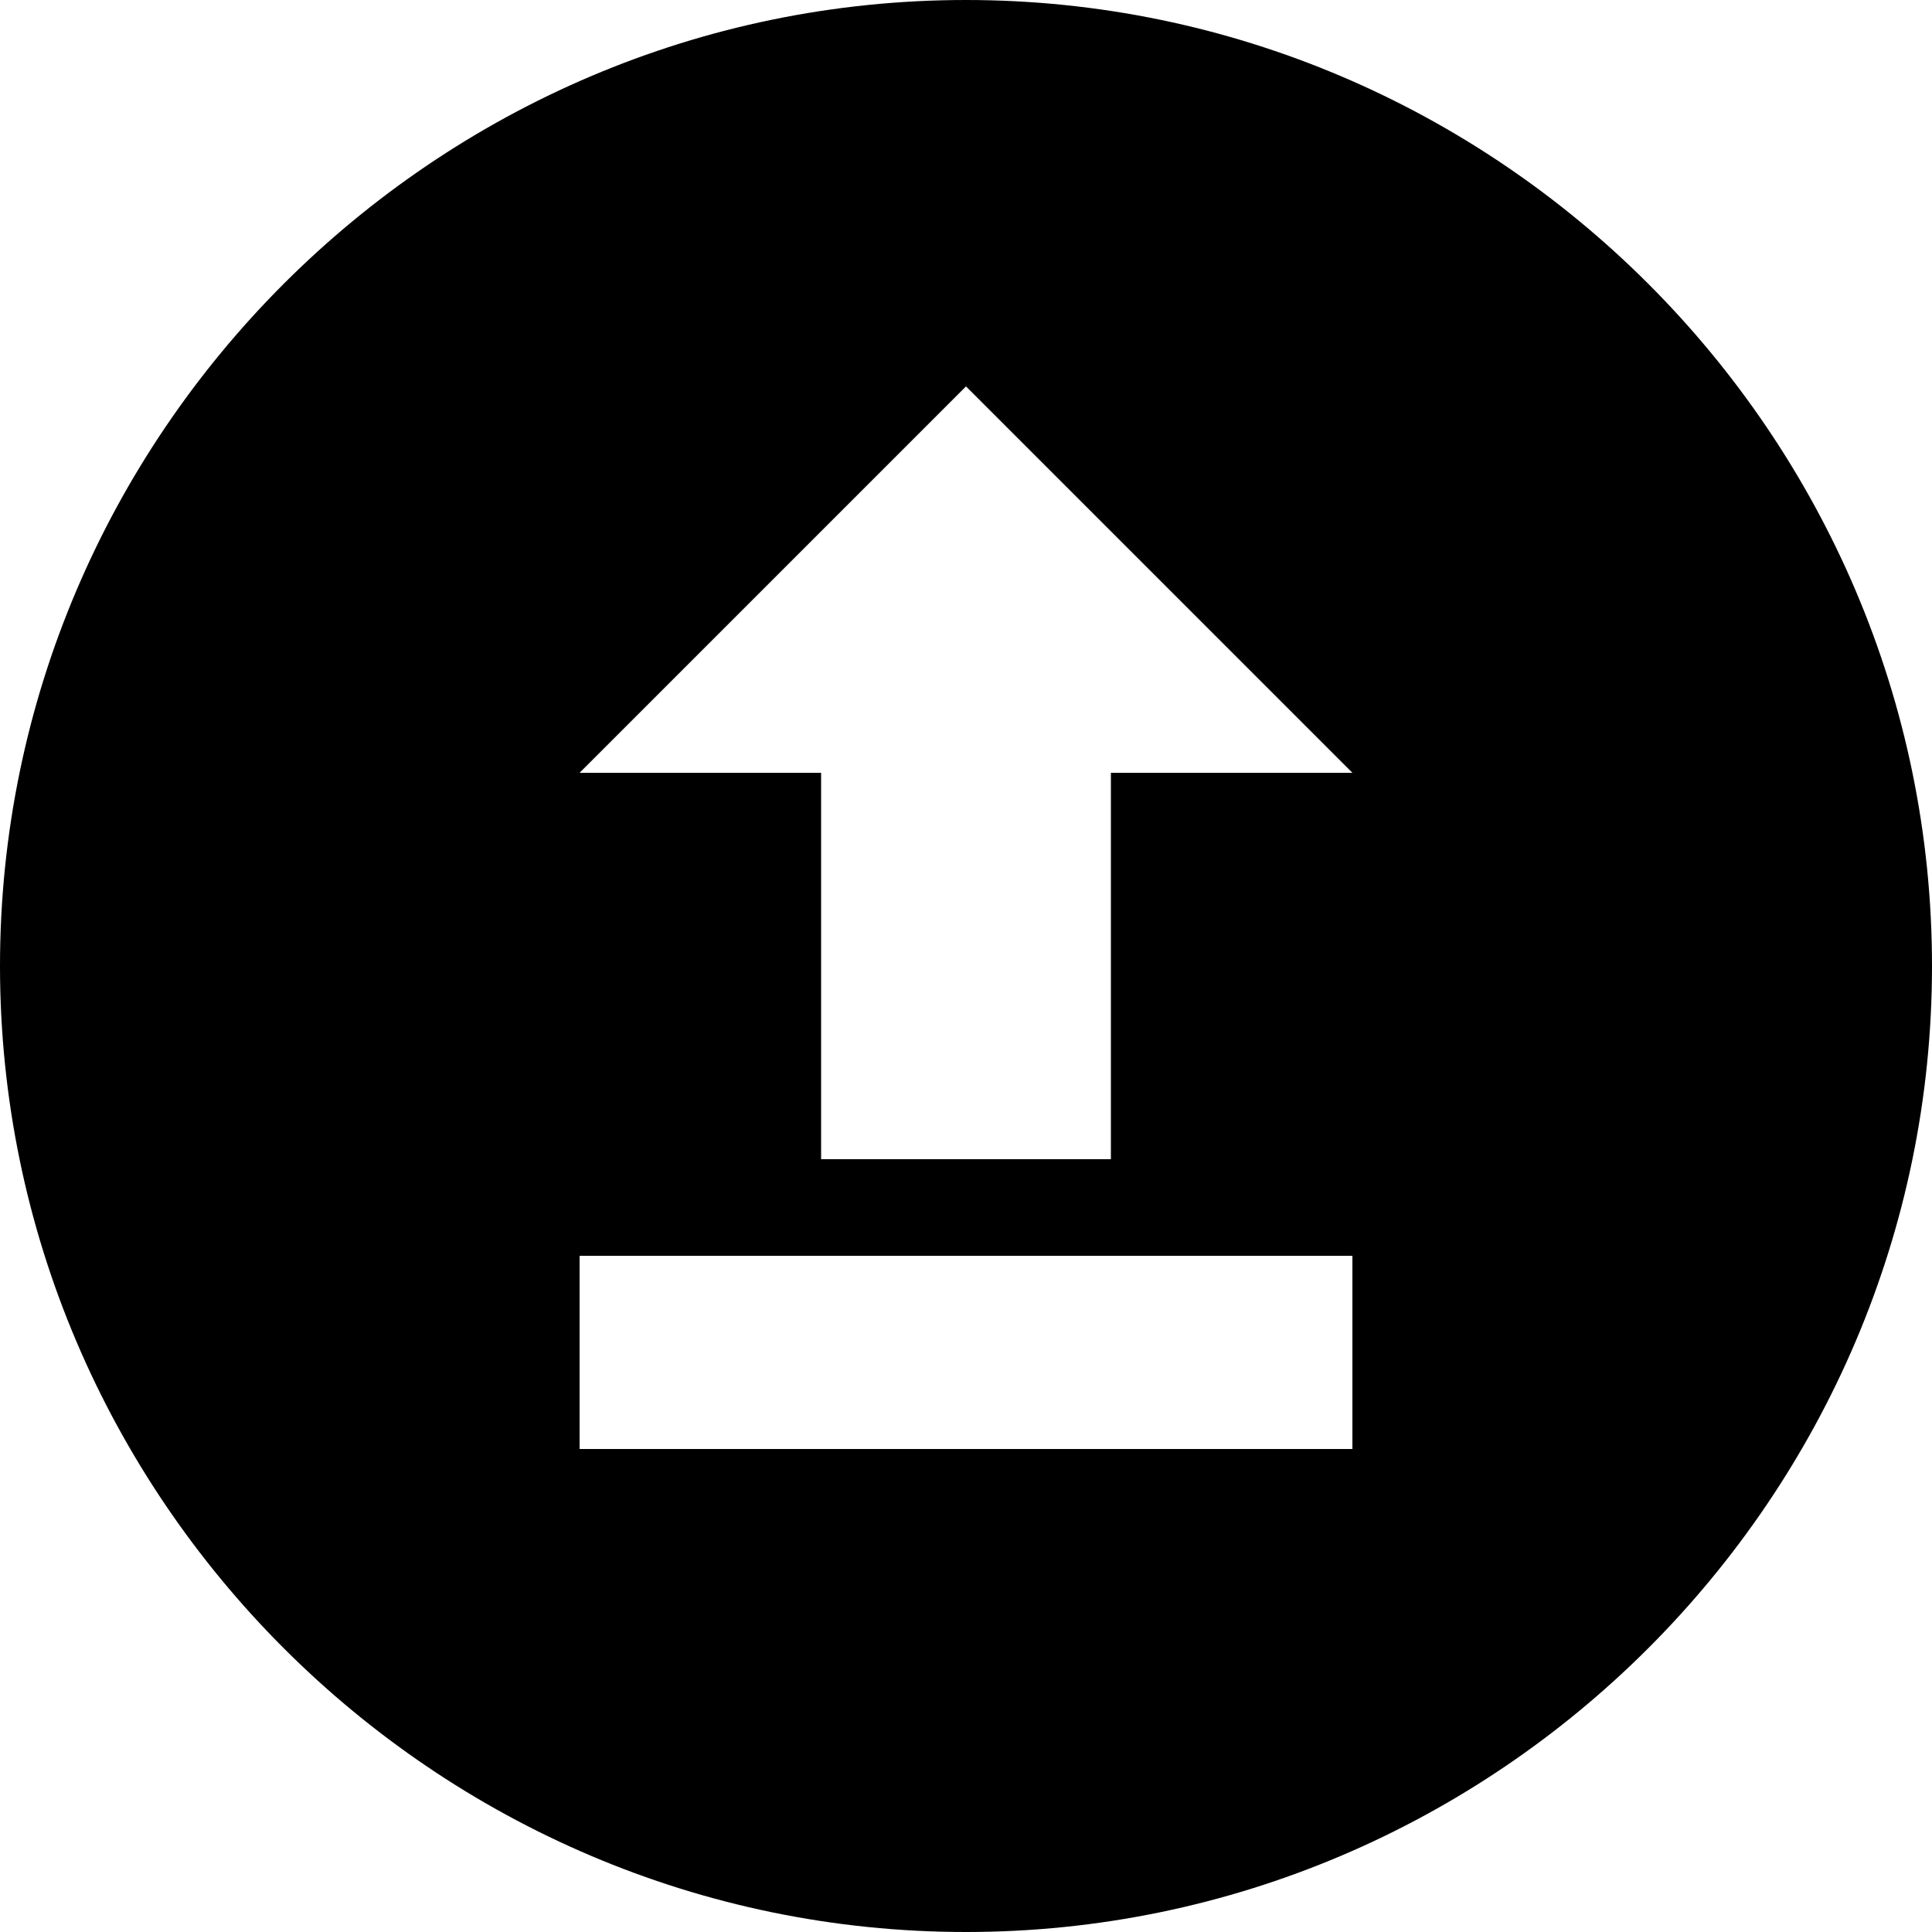
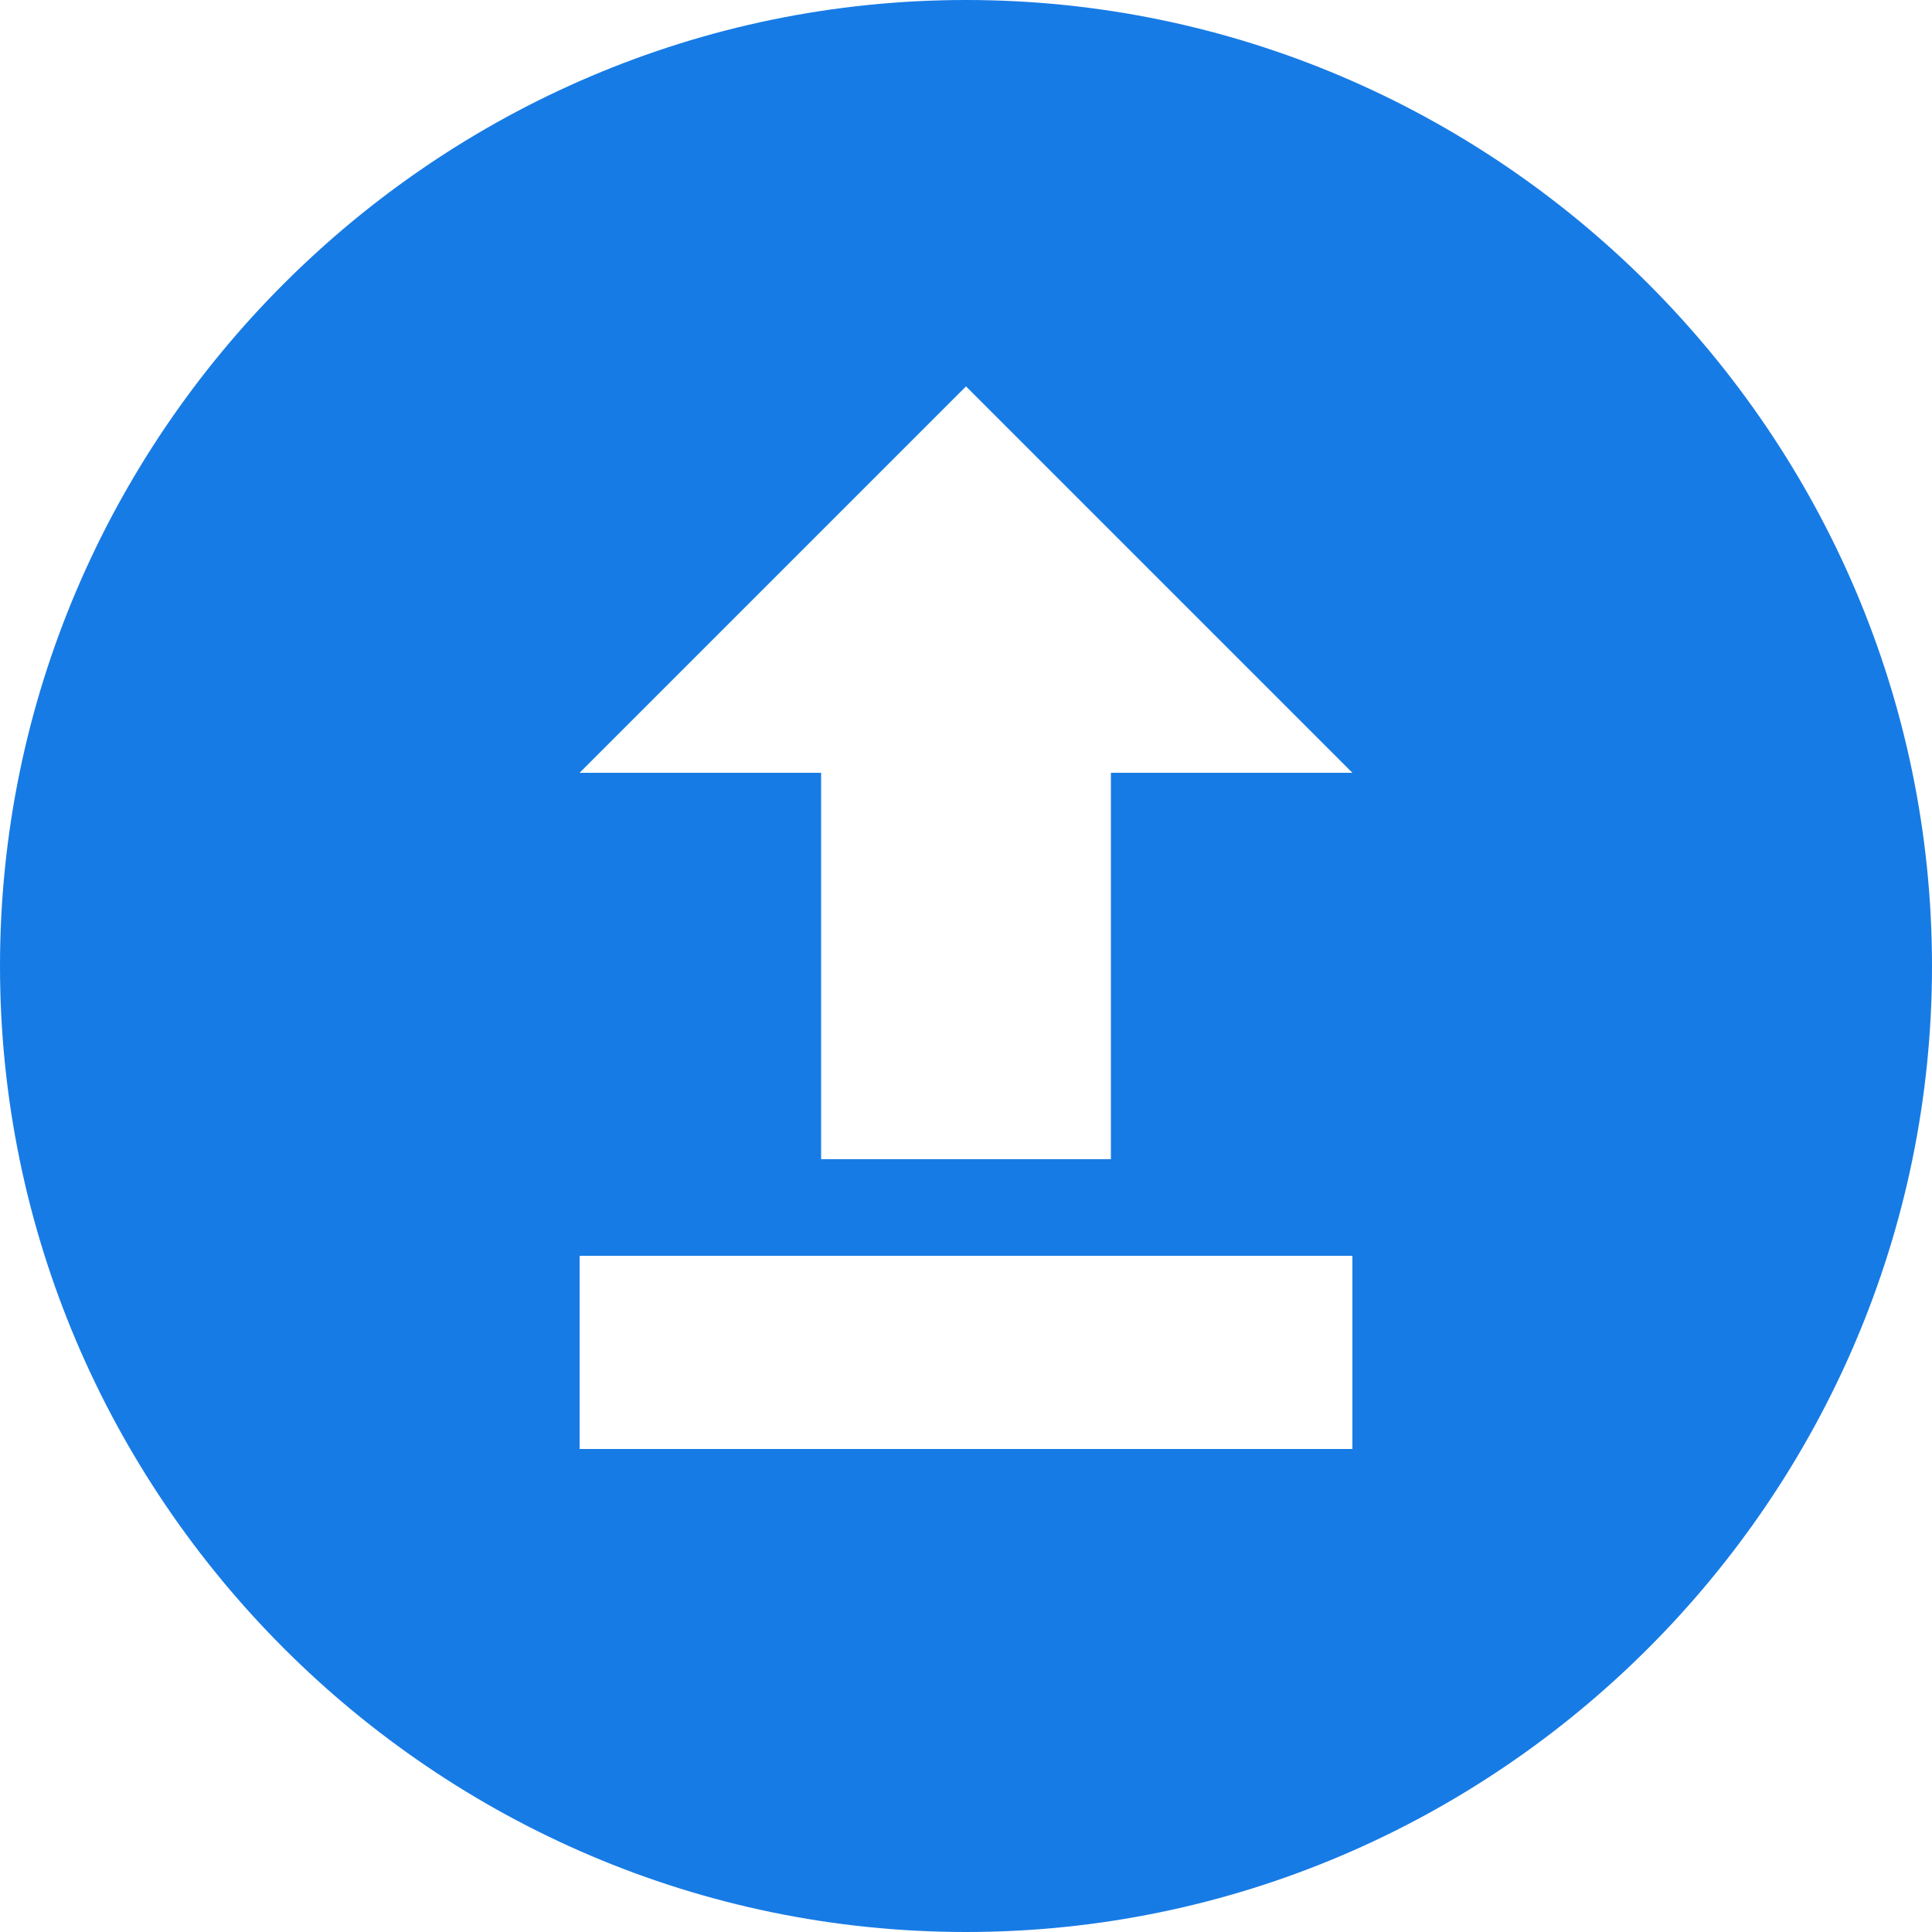
- <svg xmlns="http://www.w3.org/2000/svg" width="20" height="20" viewBox="0 0 20 20" fill="none">
-   <path d="M10 0C15.5 0 20 4.5 20 10C20 15.5 15.5 20 10 20C4.5 20 0 15.5 0 10C0 4.5 4.5 0 10 0ZM14 15V13H6V15H14ZM14 8L10 4L6 8H8.5V12H11.5V8H14Z" fill="black" />
+ <svg xmlns="http://www.w3.org/2000/svg" width="35" height="35" viewBox="0 0 35 35" fill="none">
+   <path d="M17.5 0C27.125 0 35 7.875 35 17.5C35 27.125 27.125 35 17.5 35C7.875 35 0 27.125 0 17.5C0 7.875 7.875 0 17.5 0ZM24.5 26.25V22.75H10.5V26.25H24.5ZM24.5 14L17.5 7L10.5 14H14.875V21H20.125V14H24.5Z" fill="#177BE5" />
</svg>
